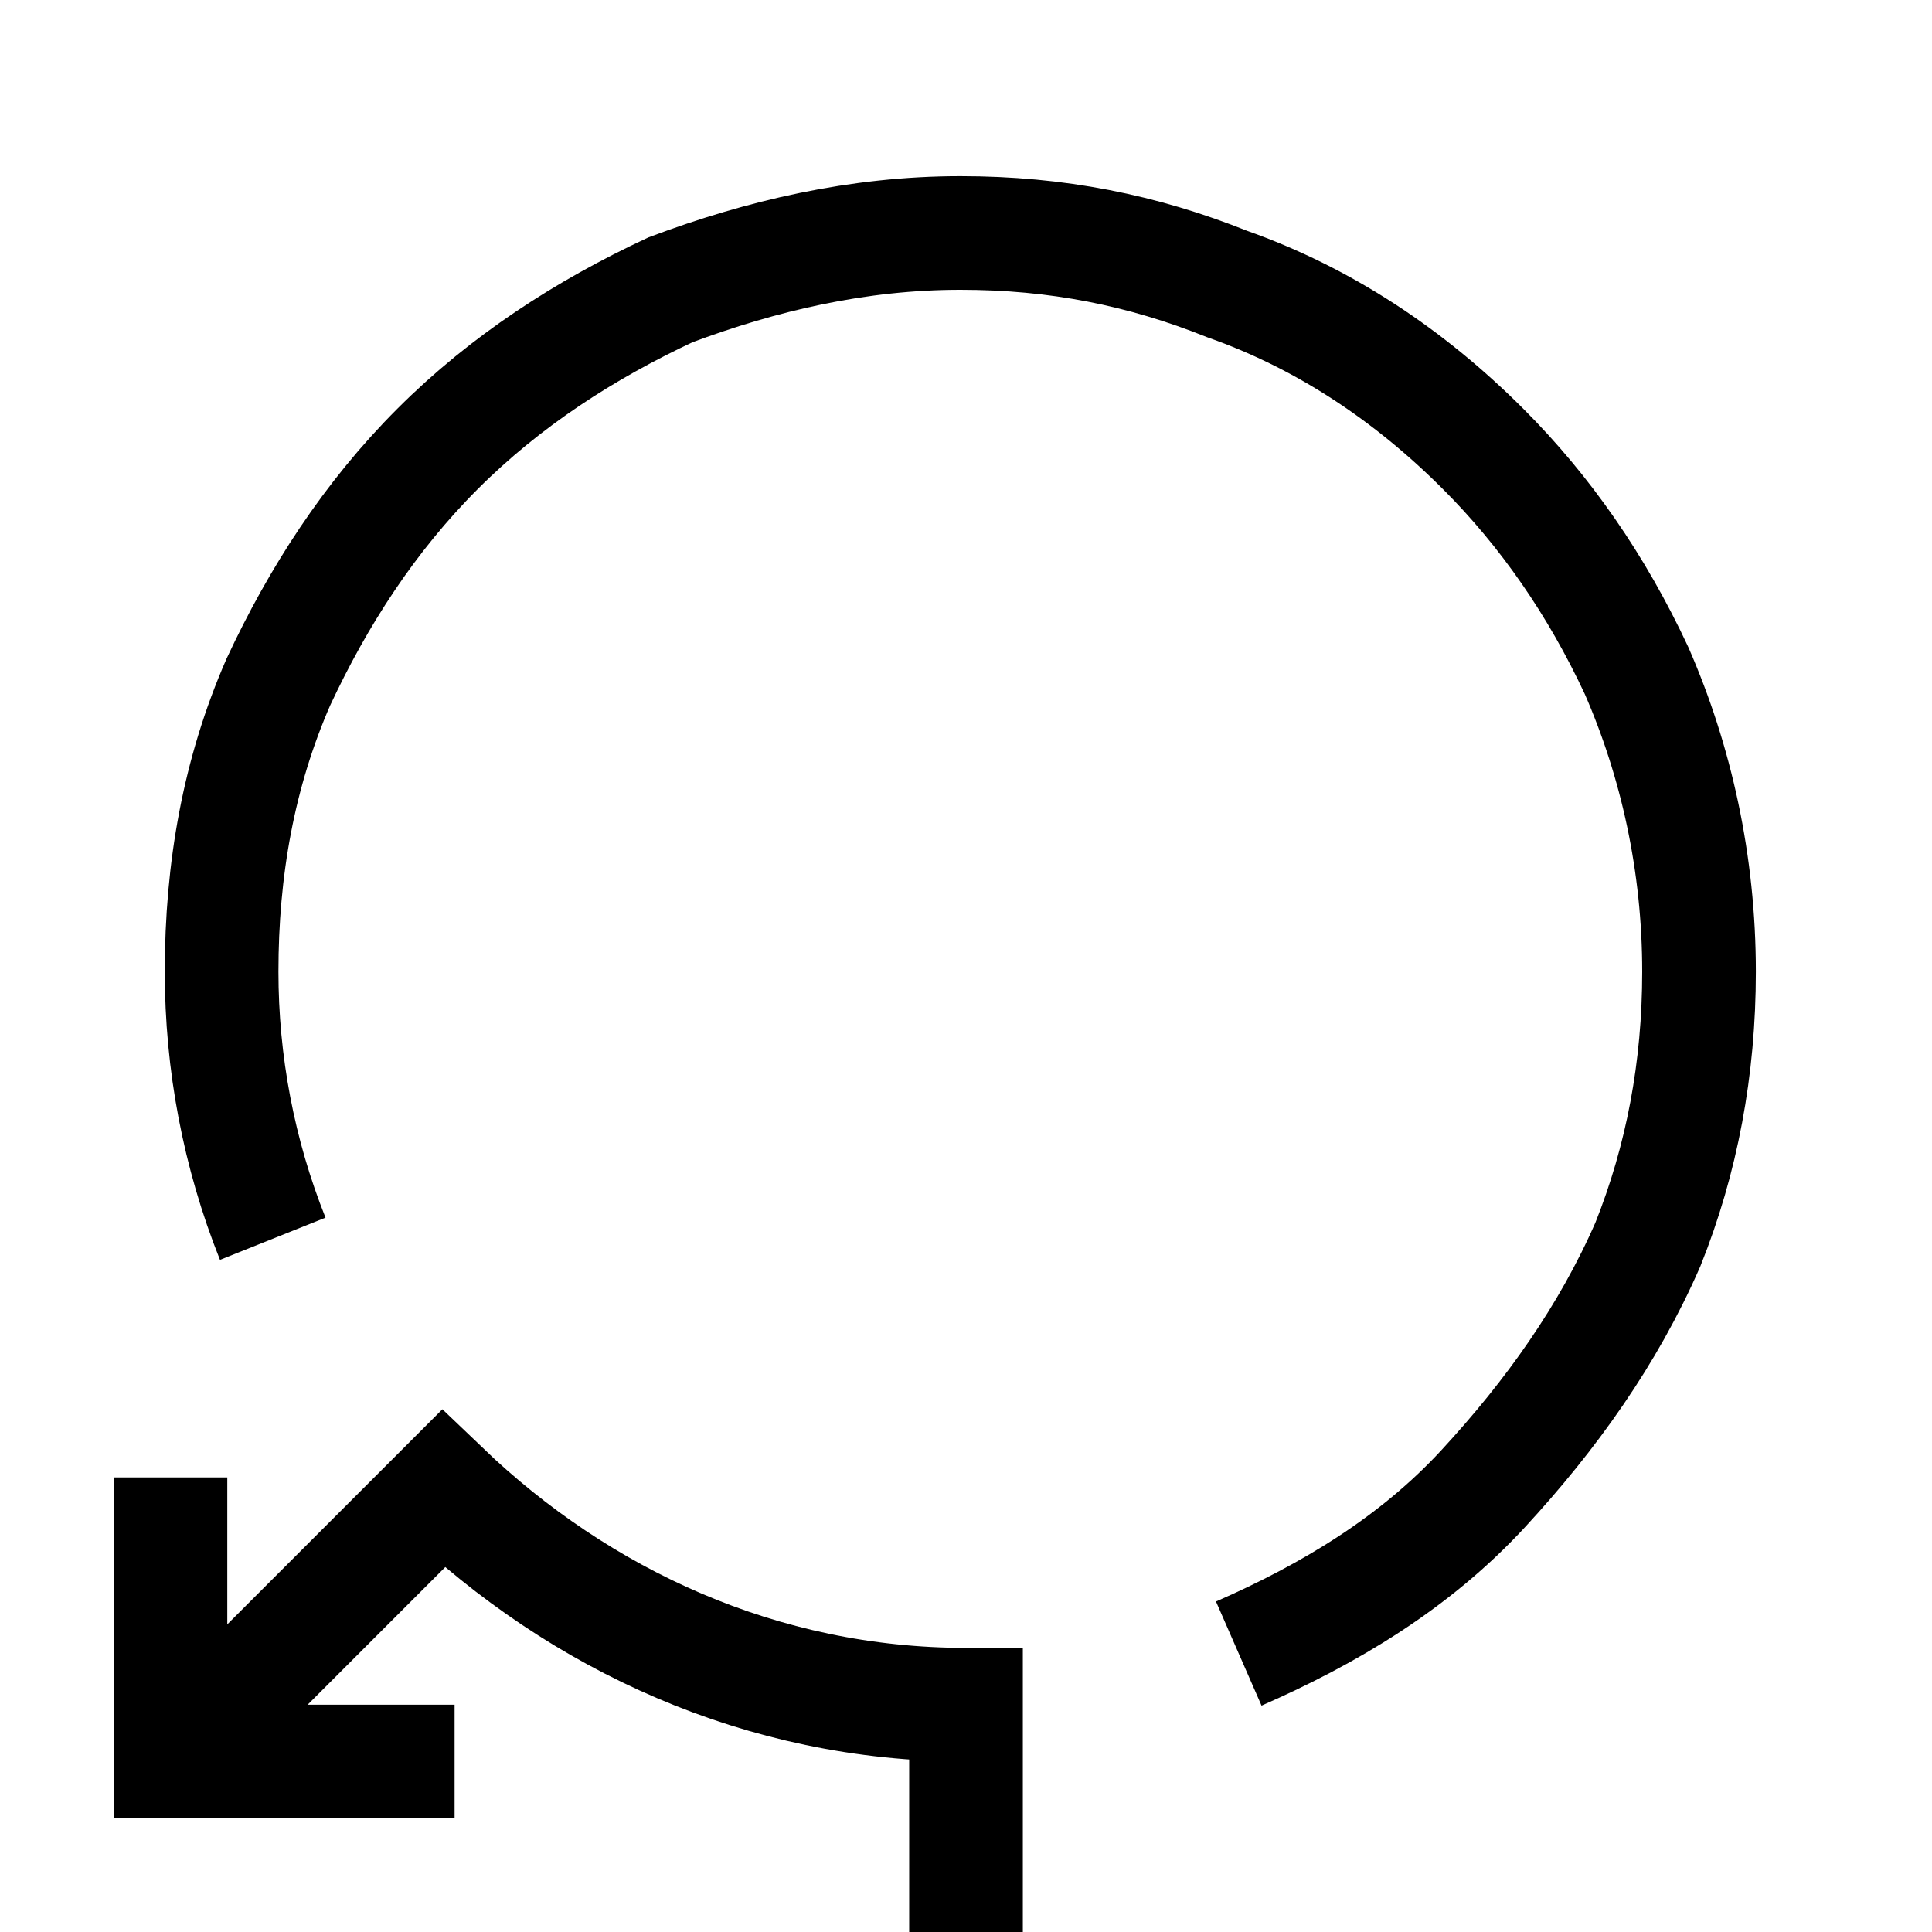
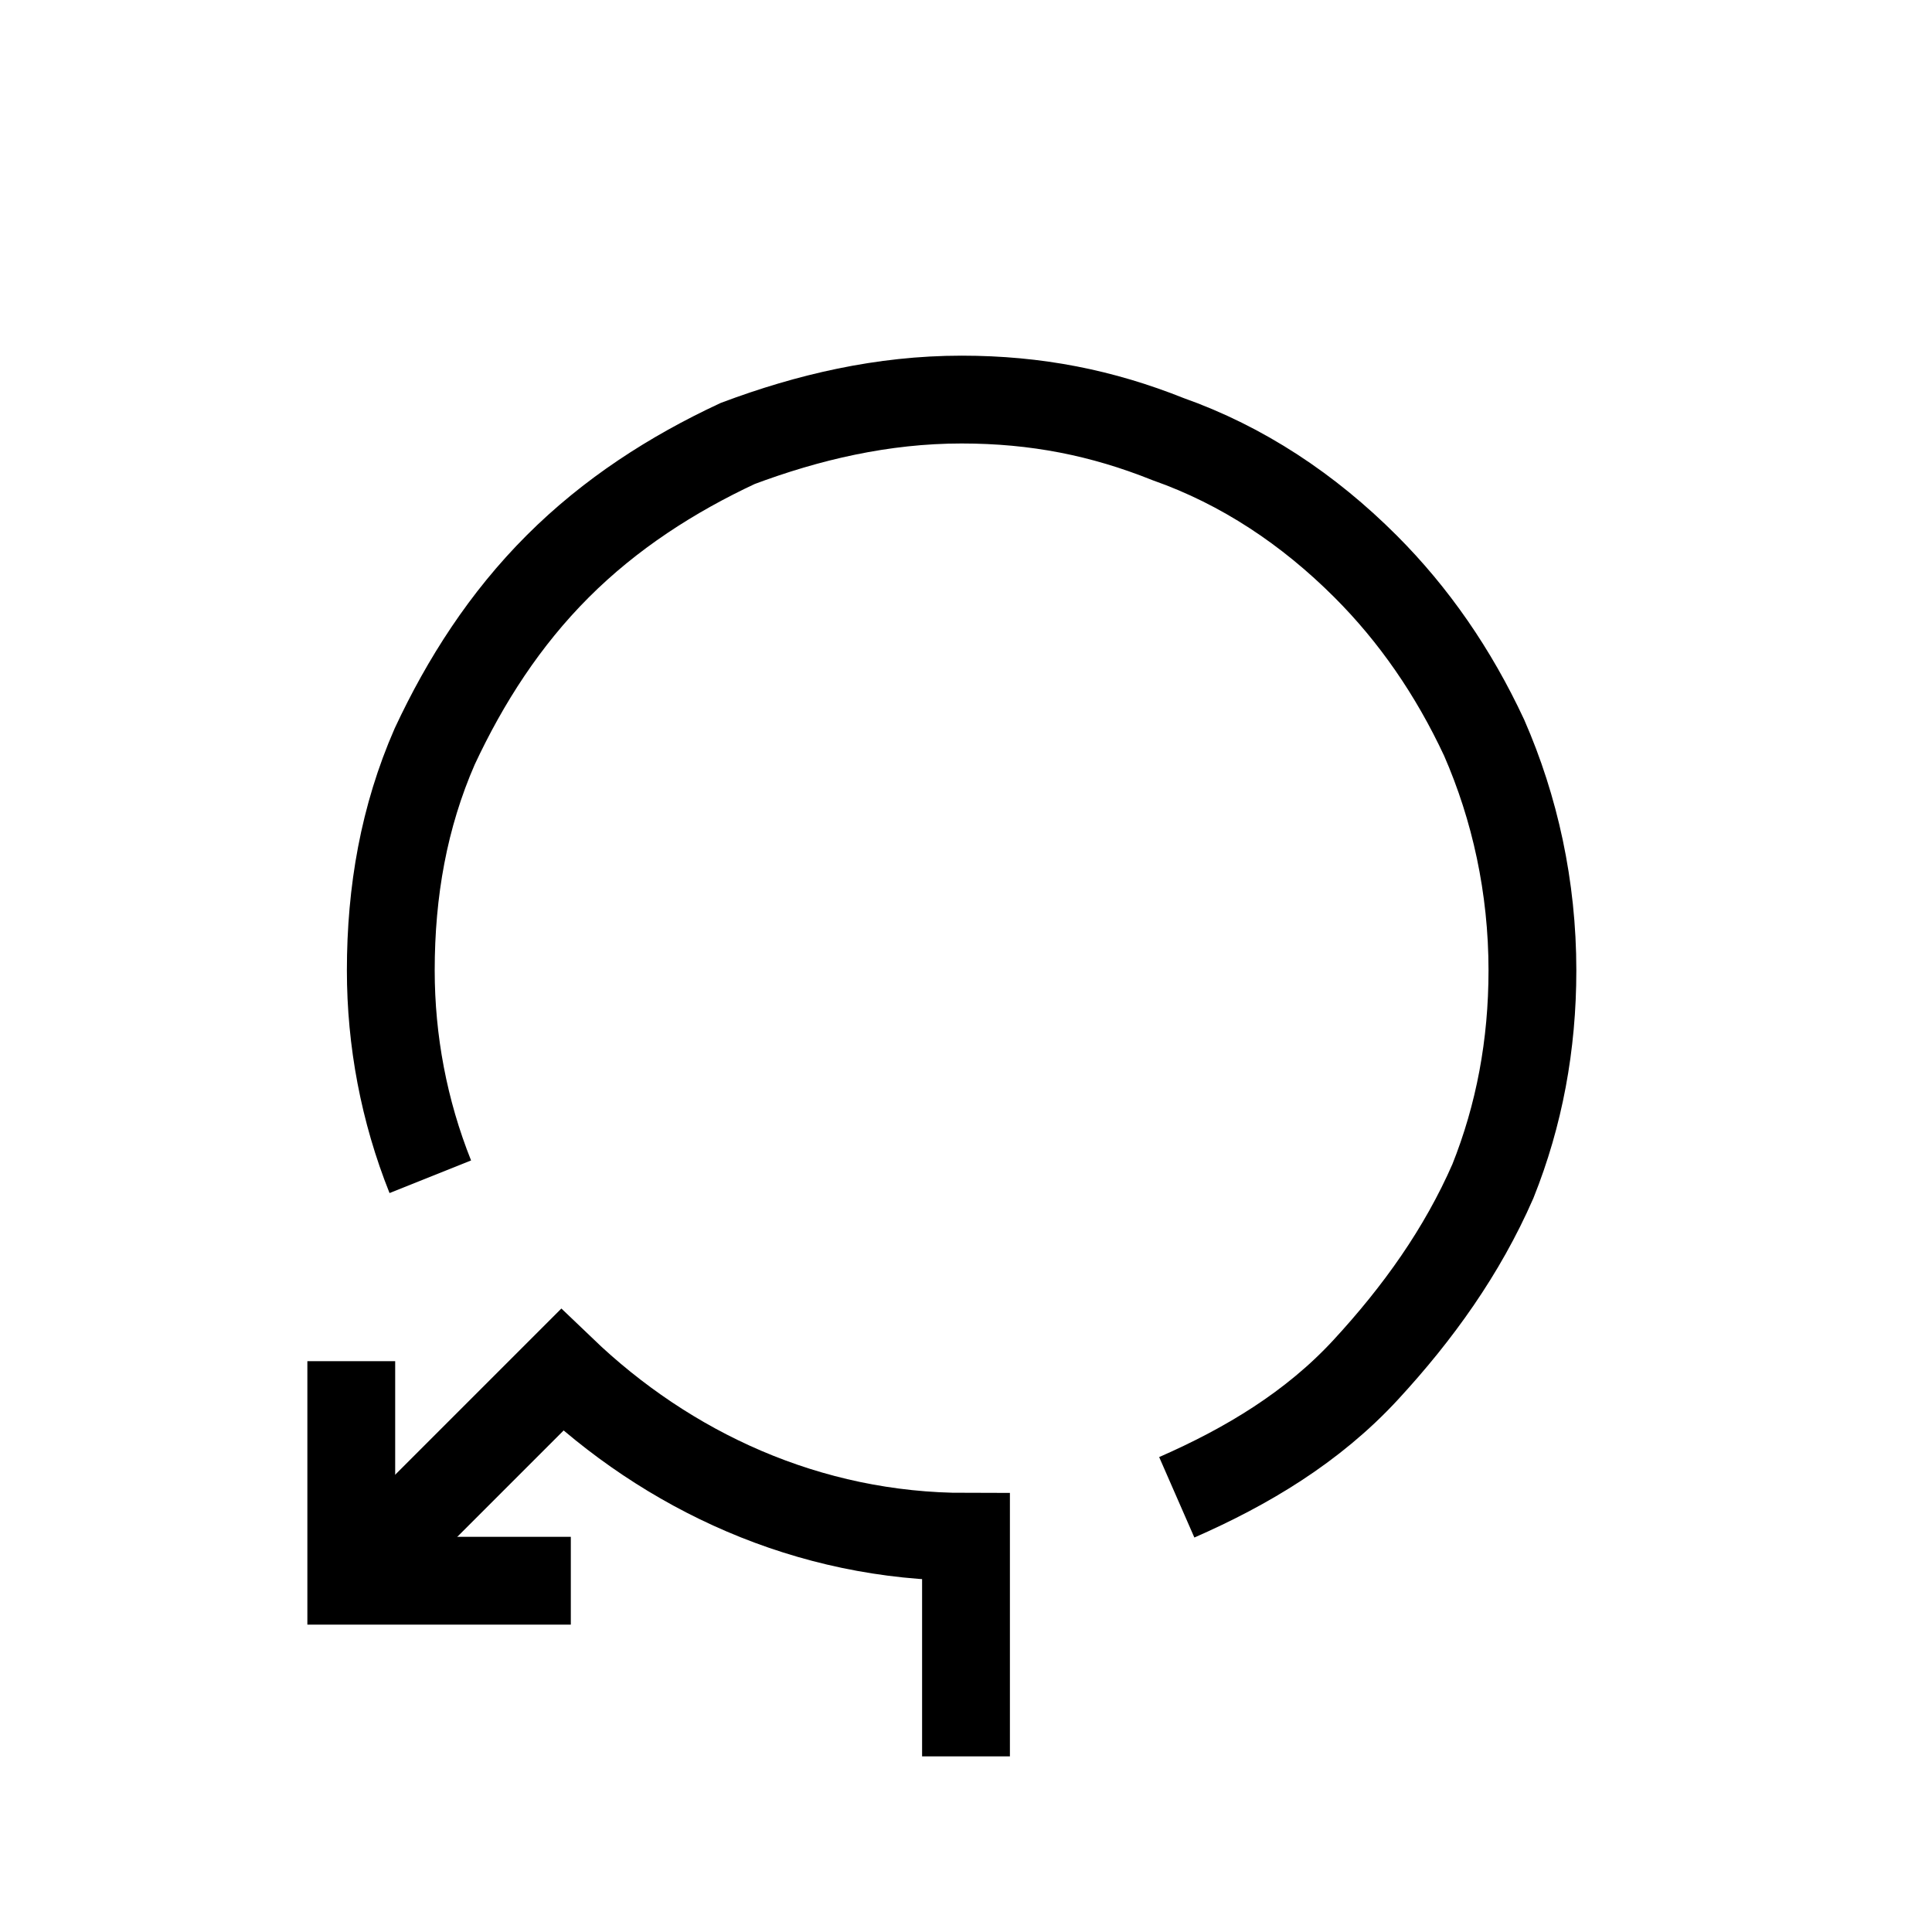
- <svg xmlns="http://www.w3.org/2000/svg" version="1.1" id="Layer_1" x="0px" y="0px" viewBox="8 8 34 34" style="enable-background:new 0 0 50 50;" xml:space="preserve">
+ <svg xmlns="http://www.w3.org/2000/svg" version="1.1" id="Layer_1" x="0px" y="0px" viewBox="3 3 44 44" style="enable-background:new 0 0 50 50;" xml:space="preserve">
  <style type="text/css">
	.st0{fill:none;stroke:#000000;stroke-width:2;stroke-miterlimit:10;}
</style>
  <path class="st0" d="M25,43v-5c-3.6,0-6.8-1.5-9.2-3.8L14,36l-3,3" />
  <polyline class="st0" points="11,34 11,39 16,39 " />
  <path class="st0" d="M29.8,37.1c1.6-0.7,3.1-1.6,4.3-2.9s2.2-2.7,2.9-4.3c0.6-1.5,0.9-3.1,0.9-4.8c0-1.9-0.4-3.7-1.1-5.3  c-0.7-1.5-1.6-2.8-2.7-3.9c-1.3-1.3-2.8-2.3-4.5-2.9c-1.5-0.6-3-0.9-4.7-0.9c-1.8,0-3.5,0.4-5.1,1c-1.5,0.7-2.9,1.6-4.1,2.8  s-2.1,2.6-2.8,4.1c-0.7,1.6-1,3.3-1,5.1c0,1.6,0.3,3.2,0.9,4.7" />
</svg>
